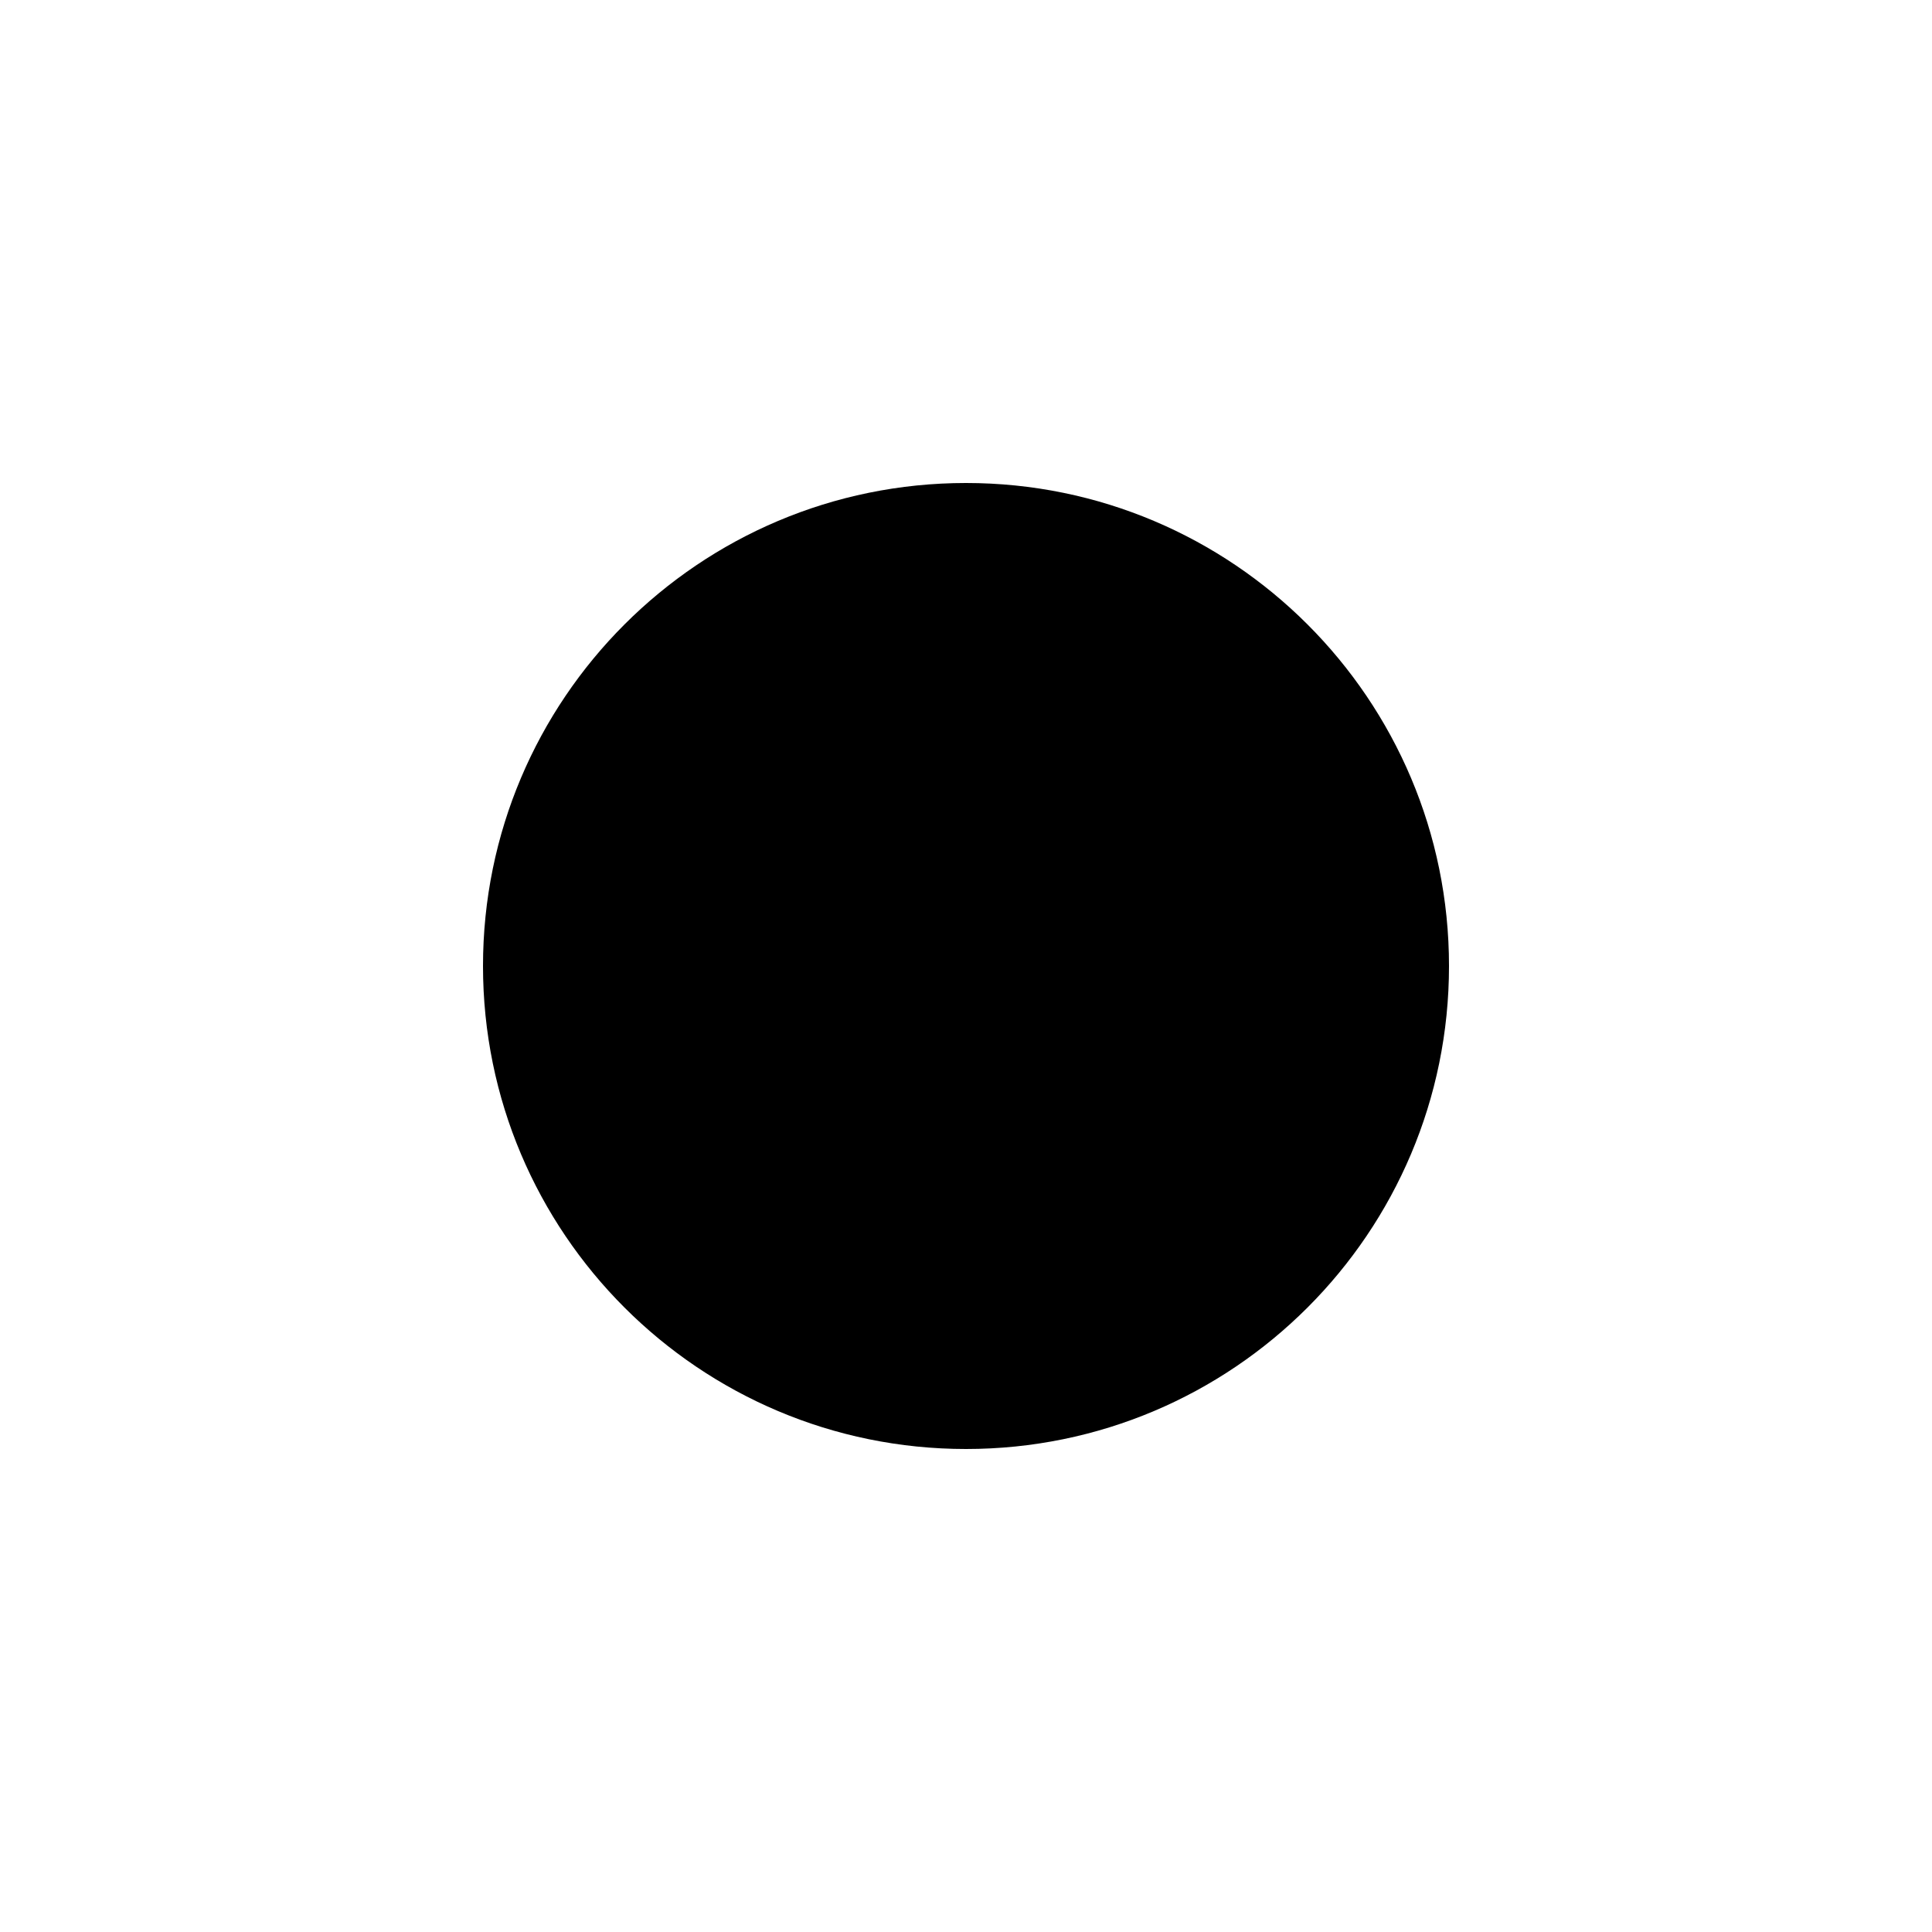
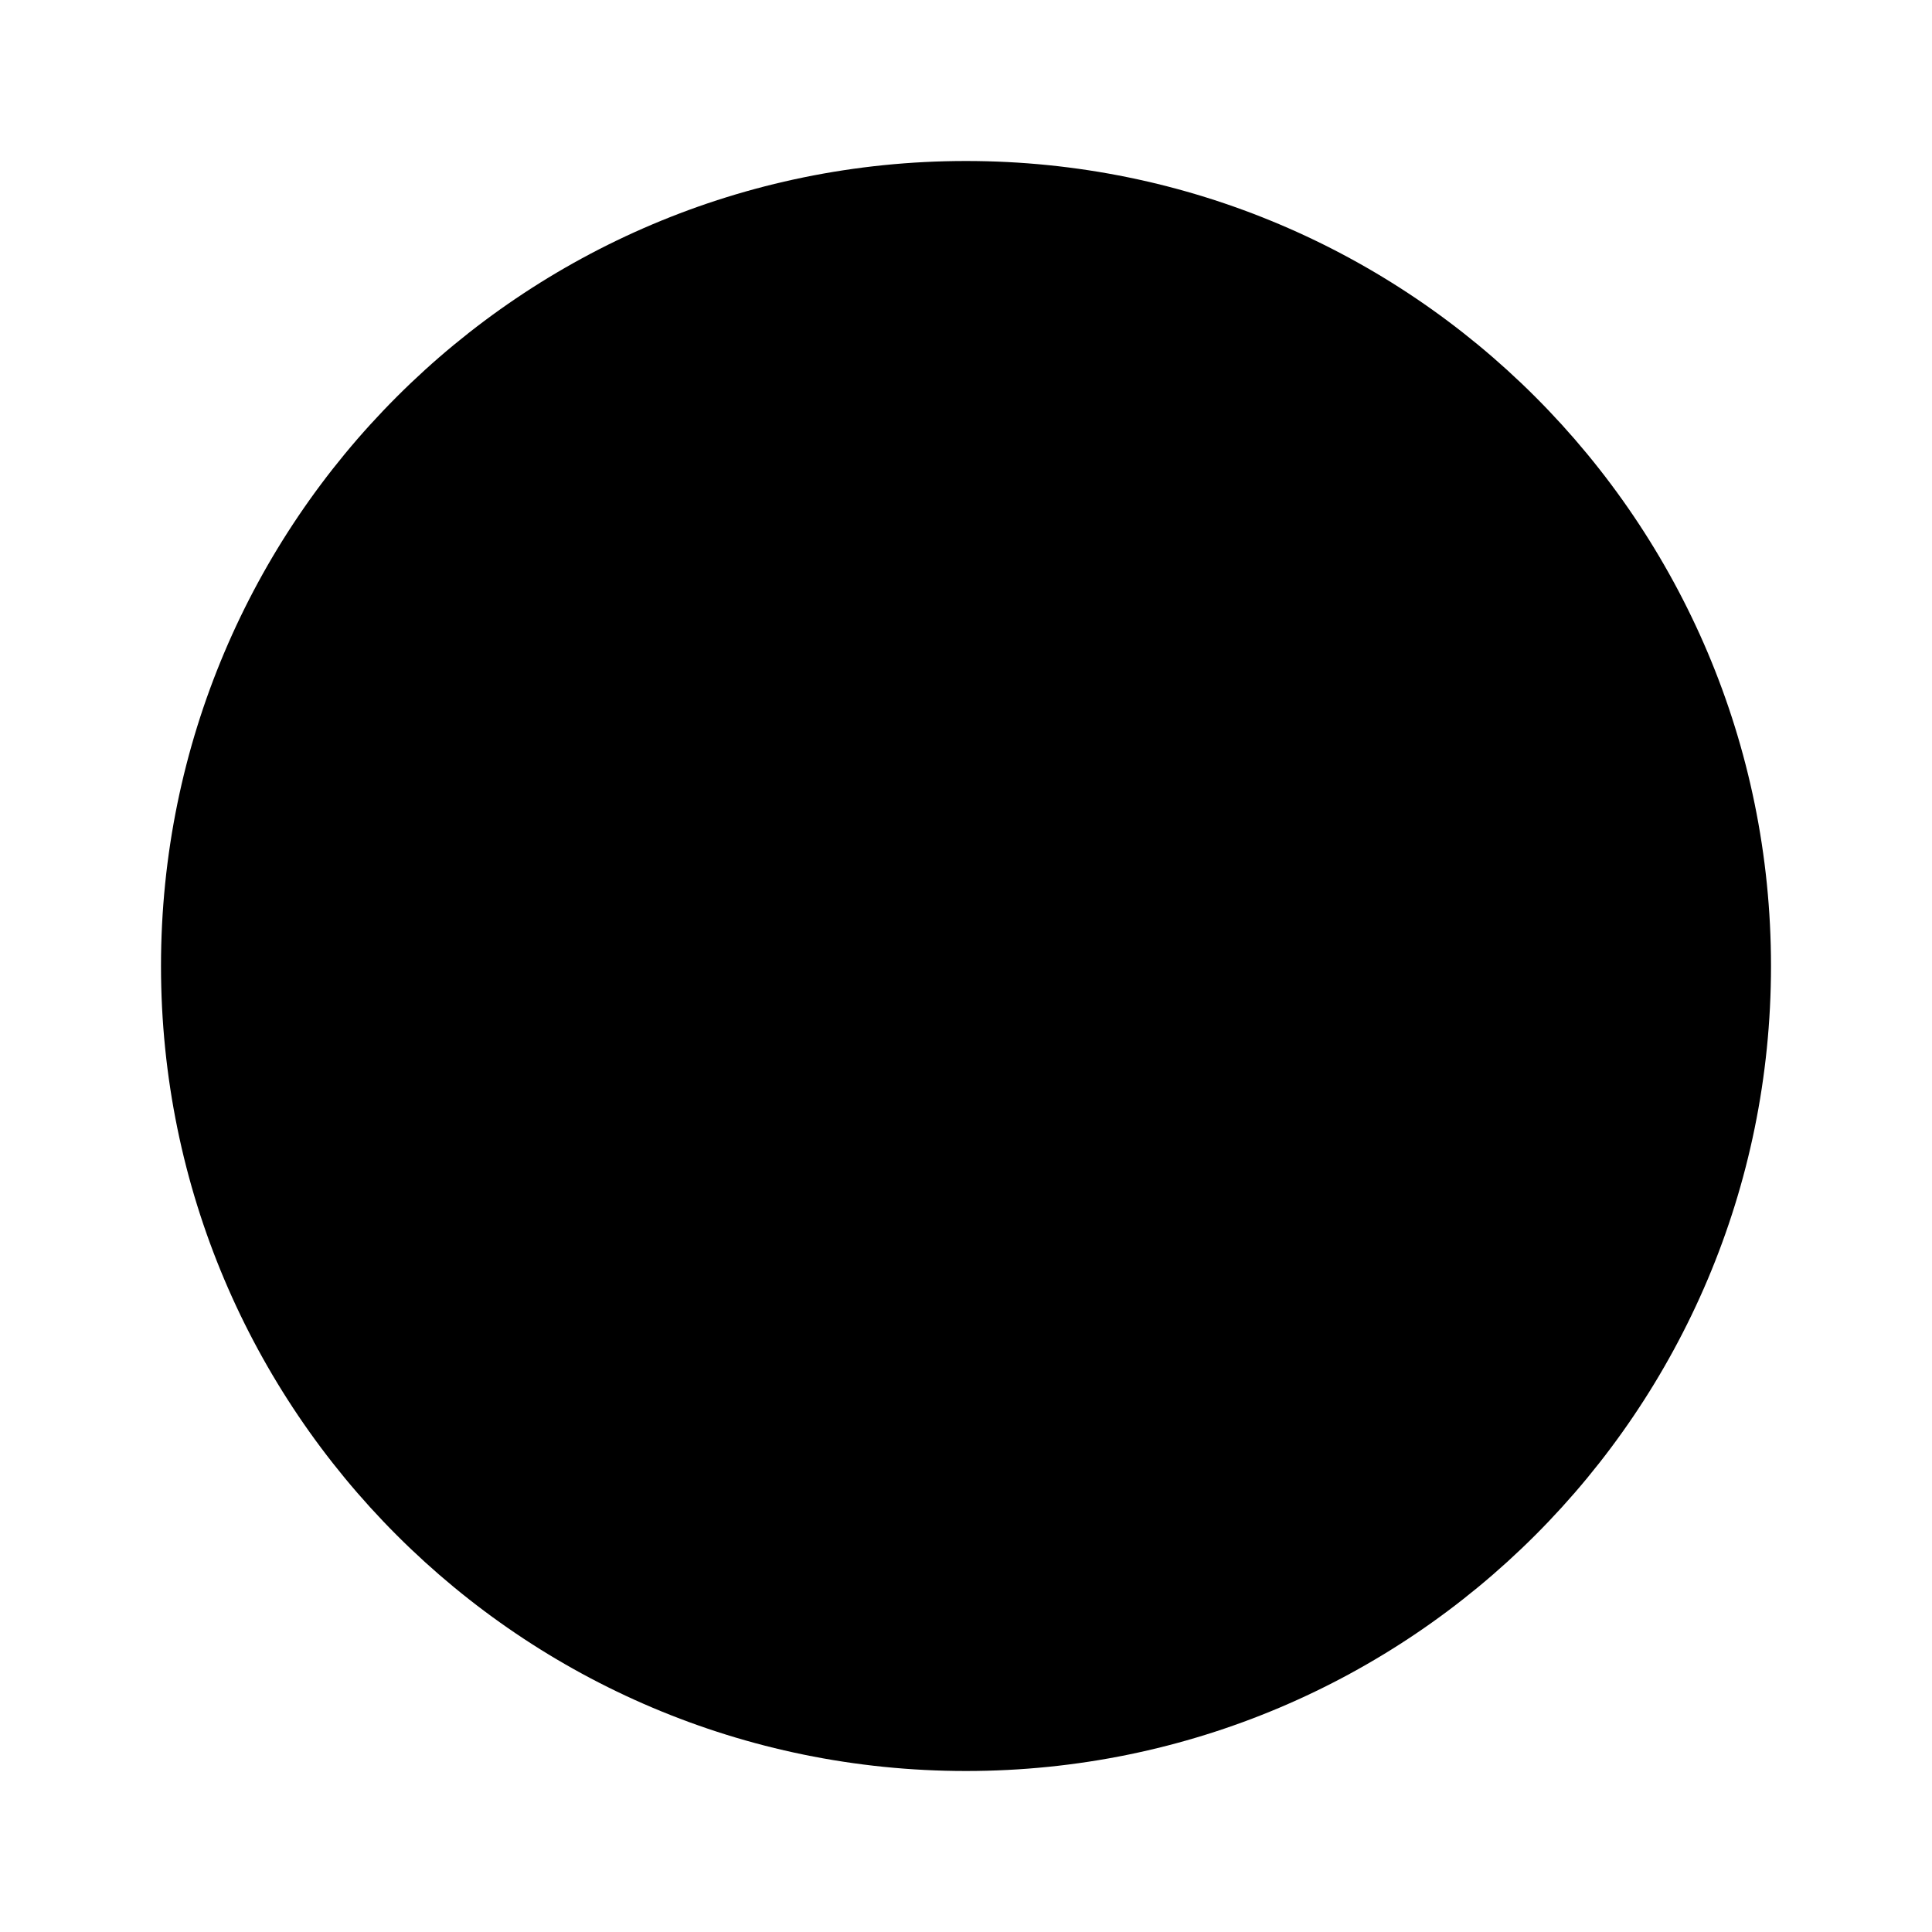
- <svg xmlns="http://www.w3.org/2000/svg" width="100" height="100" class="piece">
-   <circle r="25" cx="50" cy="50" />
+ <svg xmlns="http://www.w3.org/2000/svg" width="60" height="60" class="piece">
+   <circle r="25" cx="30" cy="30" />
  <g class="pip">
-     <circle r="4" cx="50" cy="50" />
+     <circle r="4" cx="30" cy="30" />
+     <circle r="4" cx="20" cy="20" />
    <circle r="4" cx="40" cy="40" />
-     <circle r="4" cx="60" cy="60" />
-     <circle r="4" cx="40" cy="60" />
-     <circle r="4" cx="60" cy="40" />
+     <circle r="4" cx="20" cy="40" />
+     <circle r="4" cx="40" cy="20" />
  </g>
</svg>
